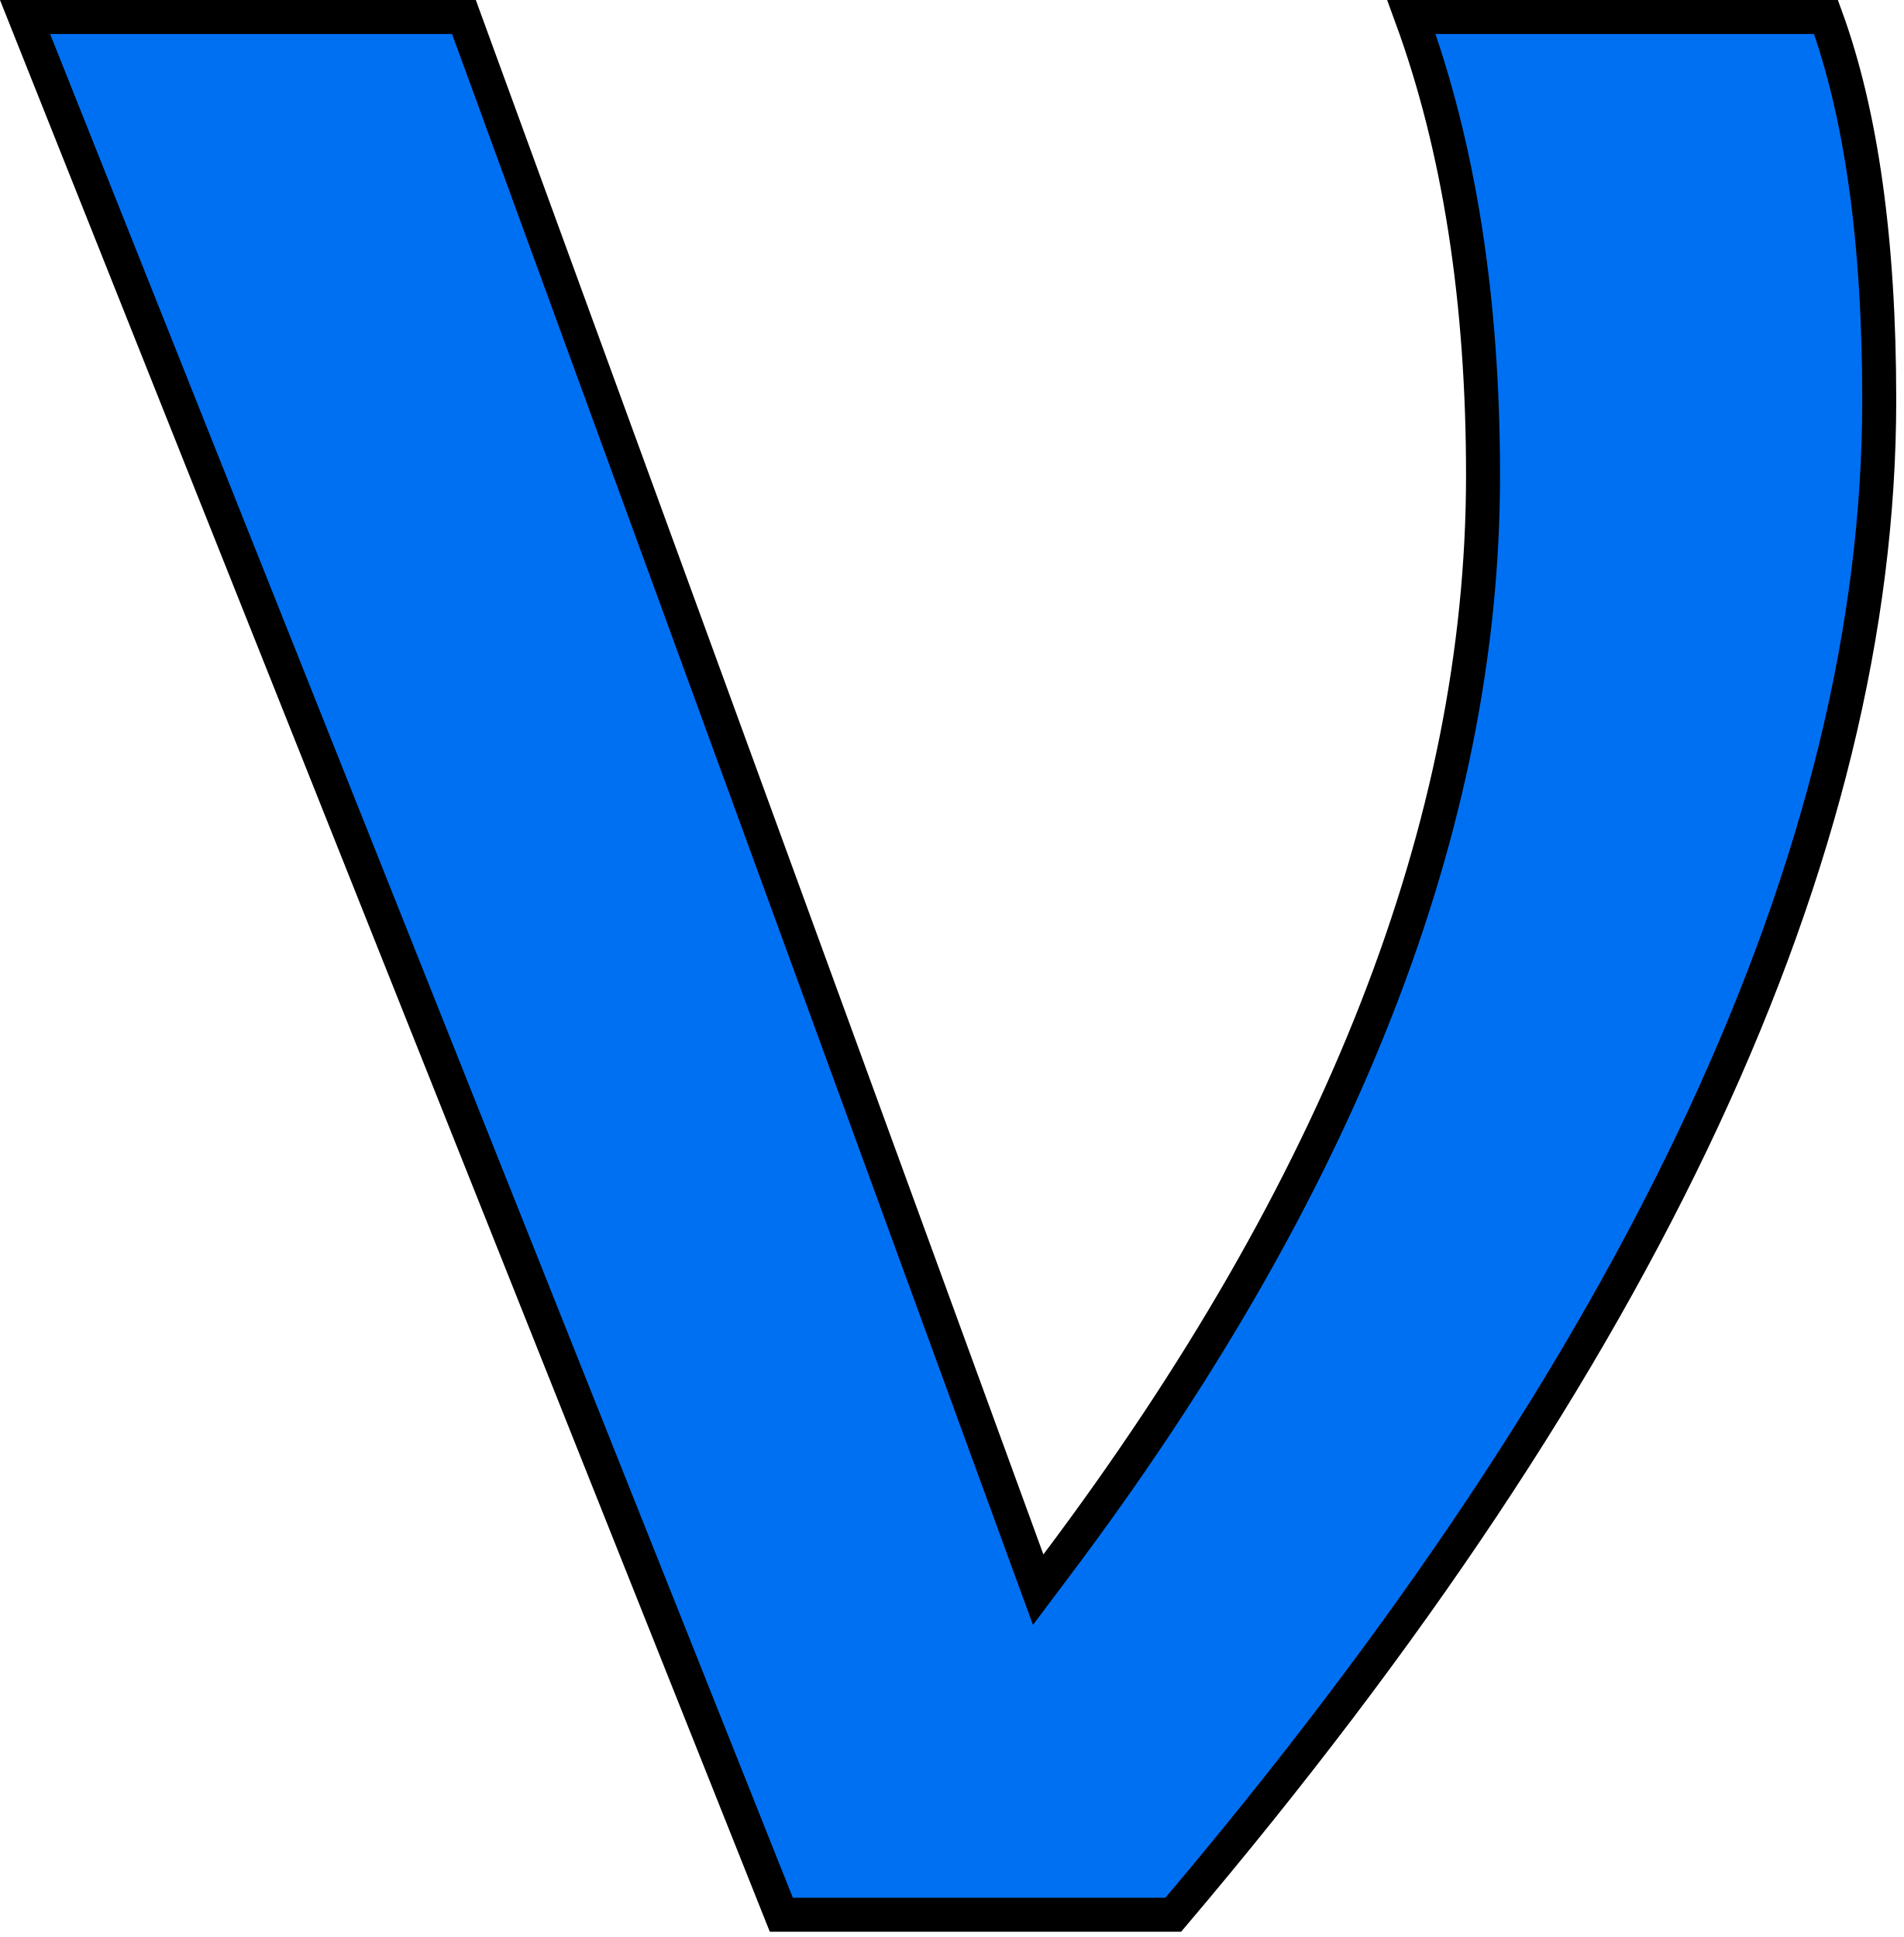
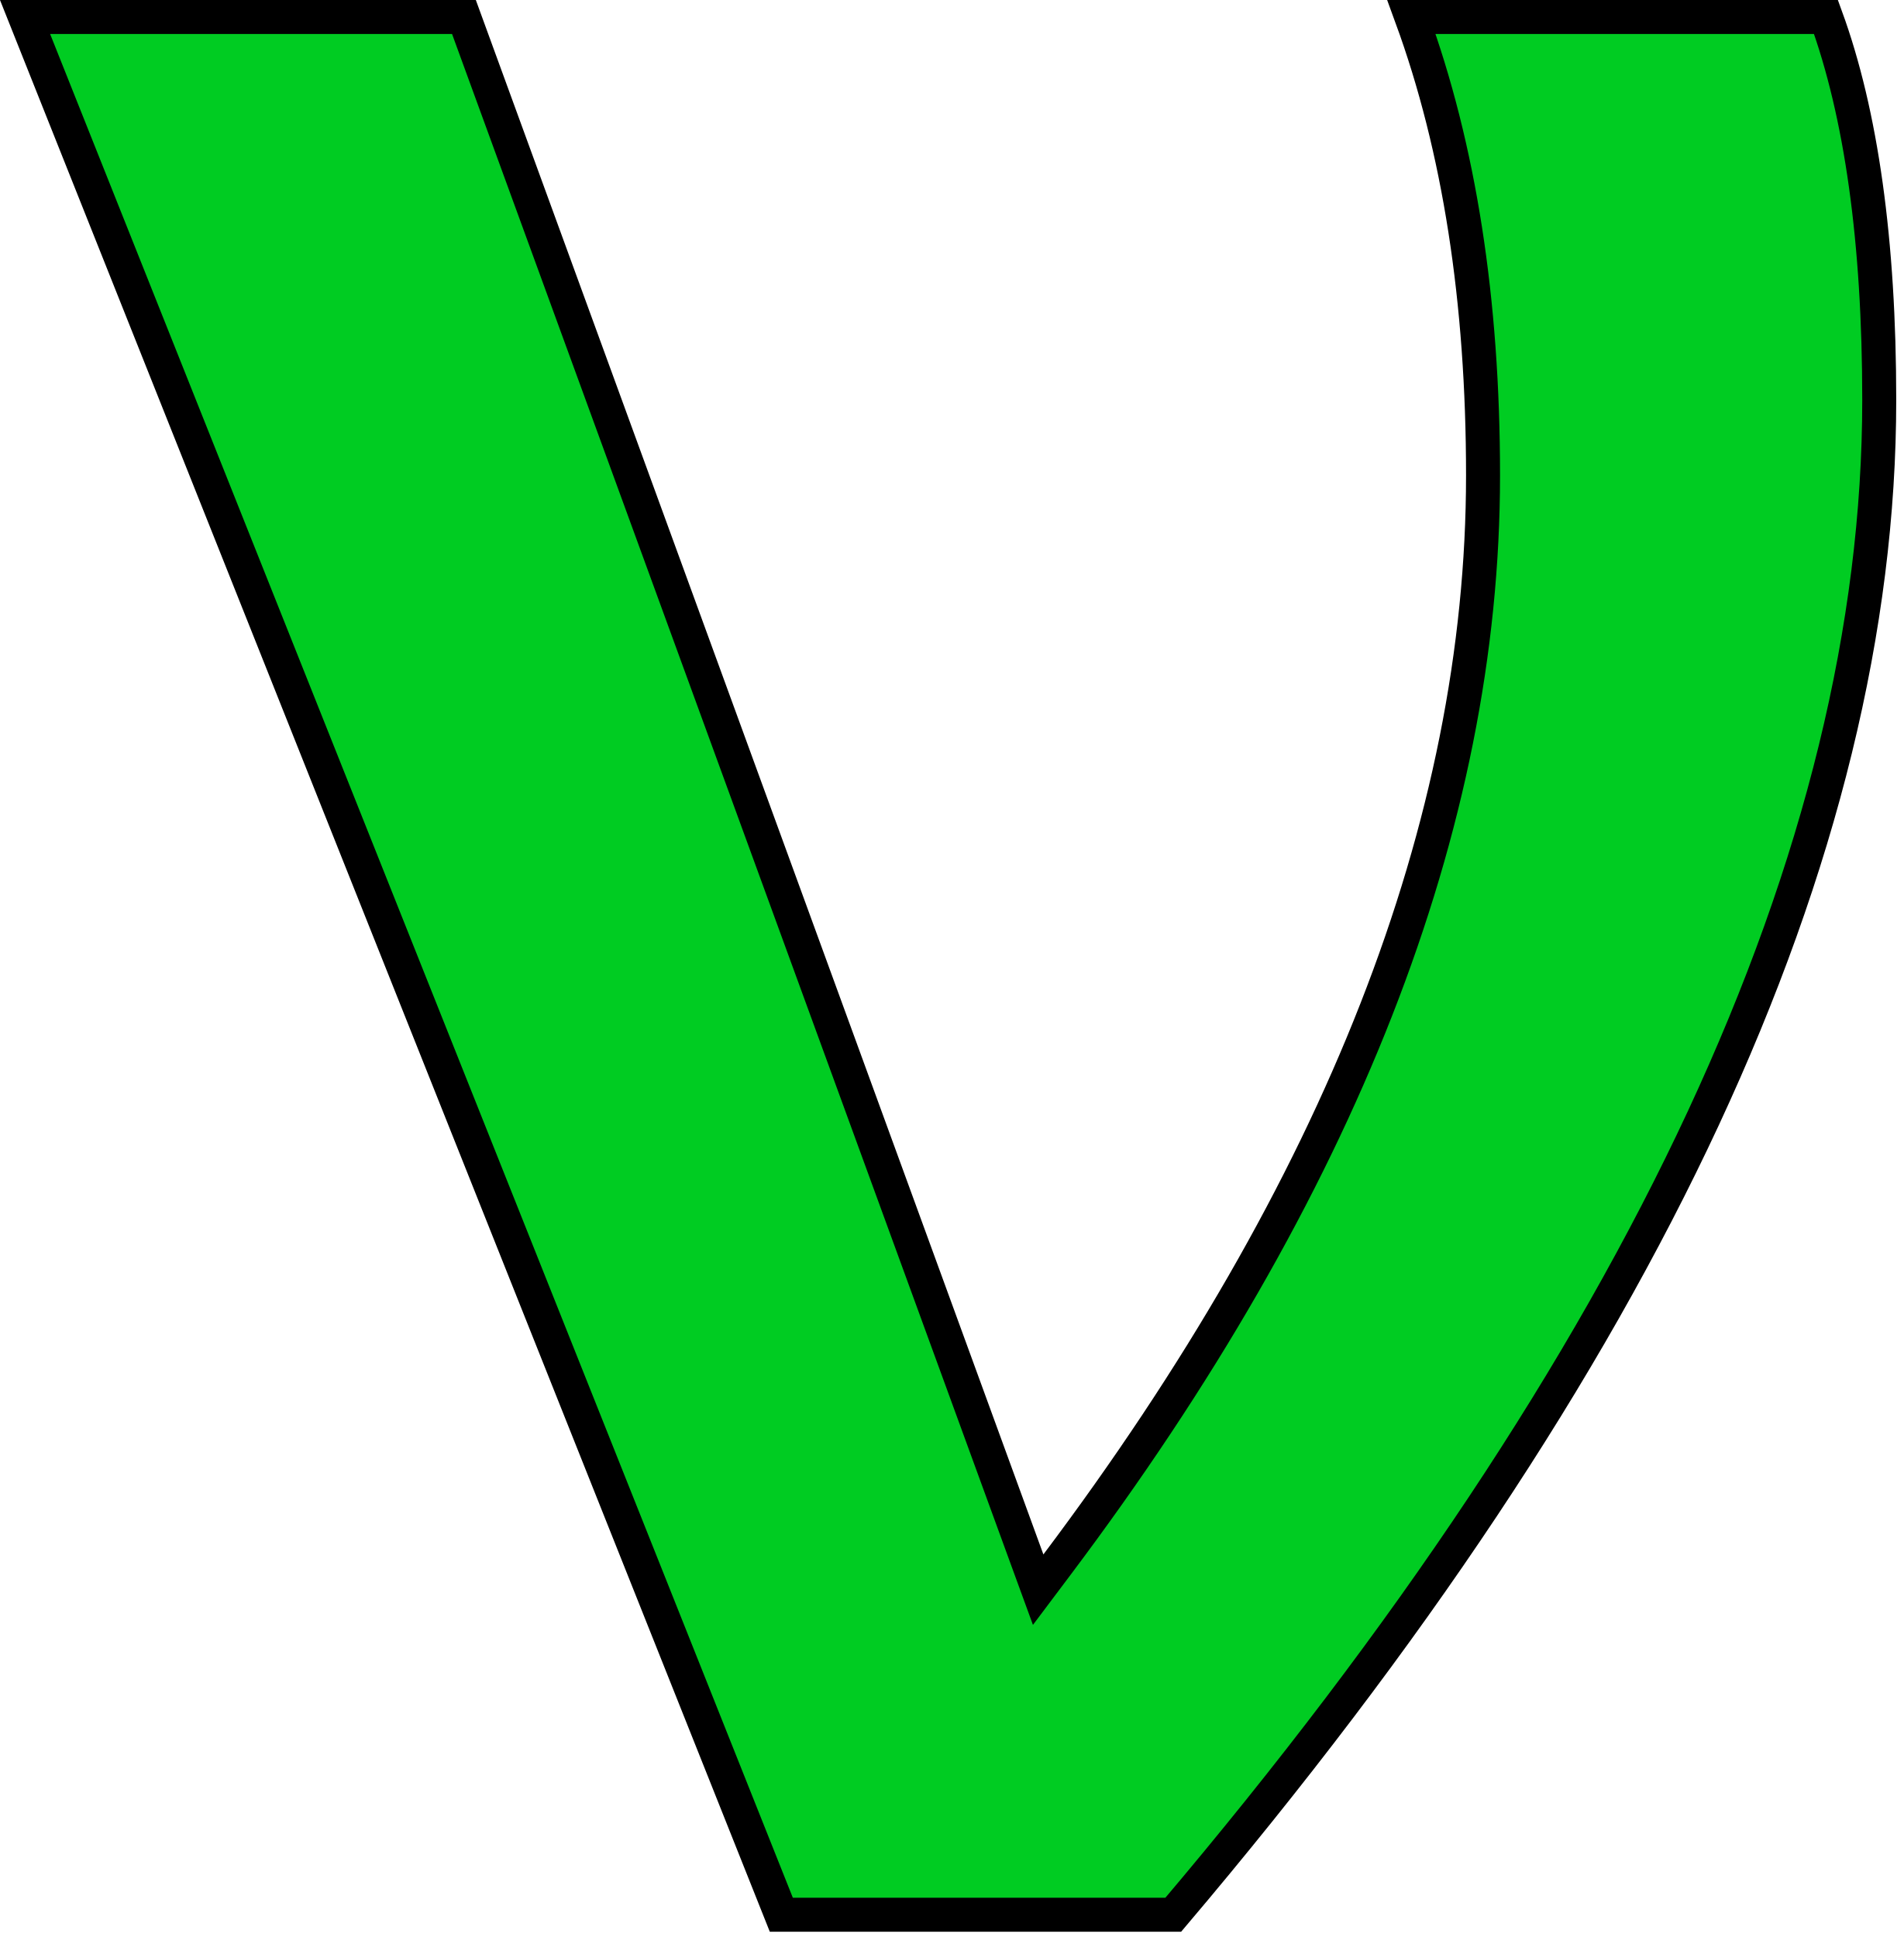
<svg xmlns="http://www.w3.org/2000/svg" width="56" height="57" viewBox="0 0 56 57" fill="none">
-   <path d="M43.634 13.989C43.634 8.848 42.936 4.348 41.528 0.5H53.724C54.761 3.344 55.291 7.093 55.291 11.769C55.291 25.095 48.412 39.949 34.52 56.345H22.988L0.737 0.5H13.65L30.229 45.914L30.545 46.779L31.098 46.043C39.43 34.959 43.634 24.271 43.634 13.989Z" fill="#0070F3" stroke="black" />
+   <path d="M43.634 13.989C43.634 8.848 42.936 4.348 41.528 0.5H53.724C54.761 3.344 55.291 7.093 55.291 11.769C55.291 25.095 48.412 39.949 34.52 56.345H22.988L0.737 0.5H13.65L30.229 45.914L30.545 46.779L31.098 46.043C39.43 34.959 43.634 24.271 43.634 13.989Z" fill="#00cc22" stroke="black" />
</svg>
